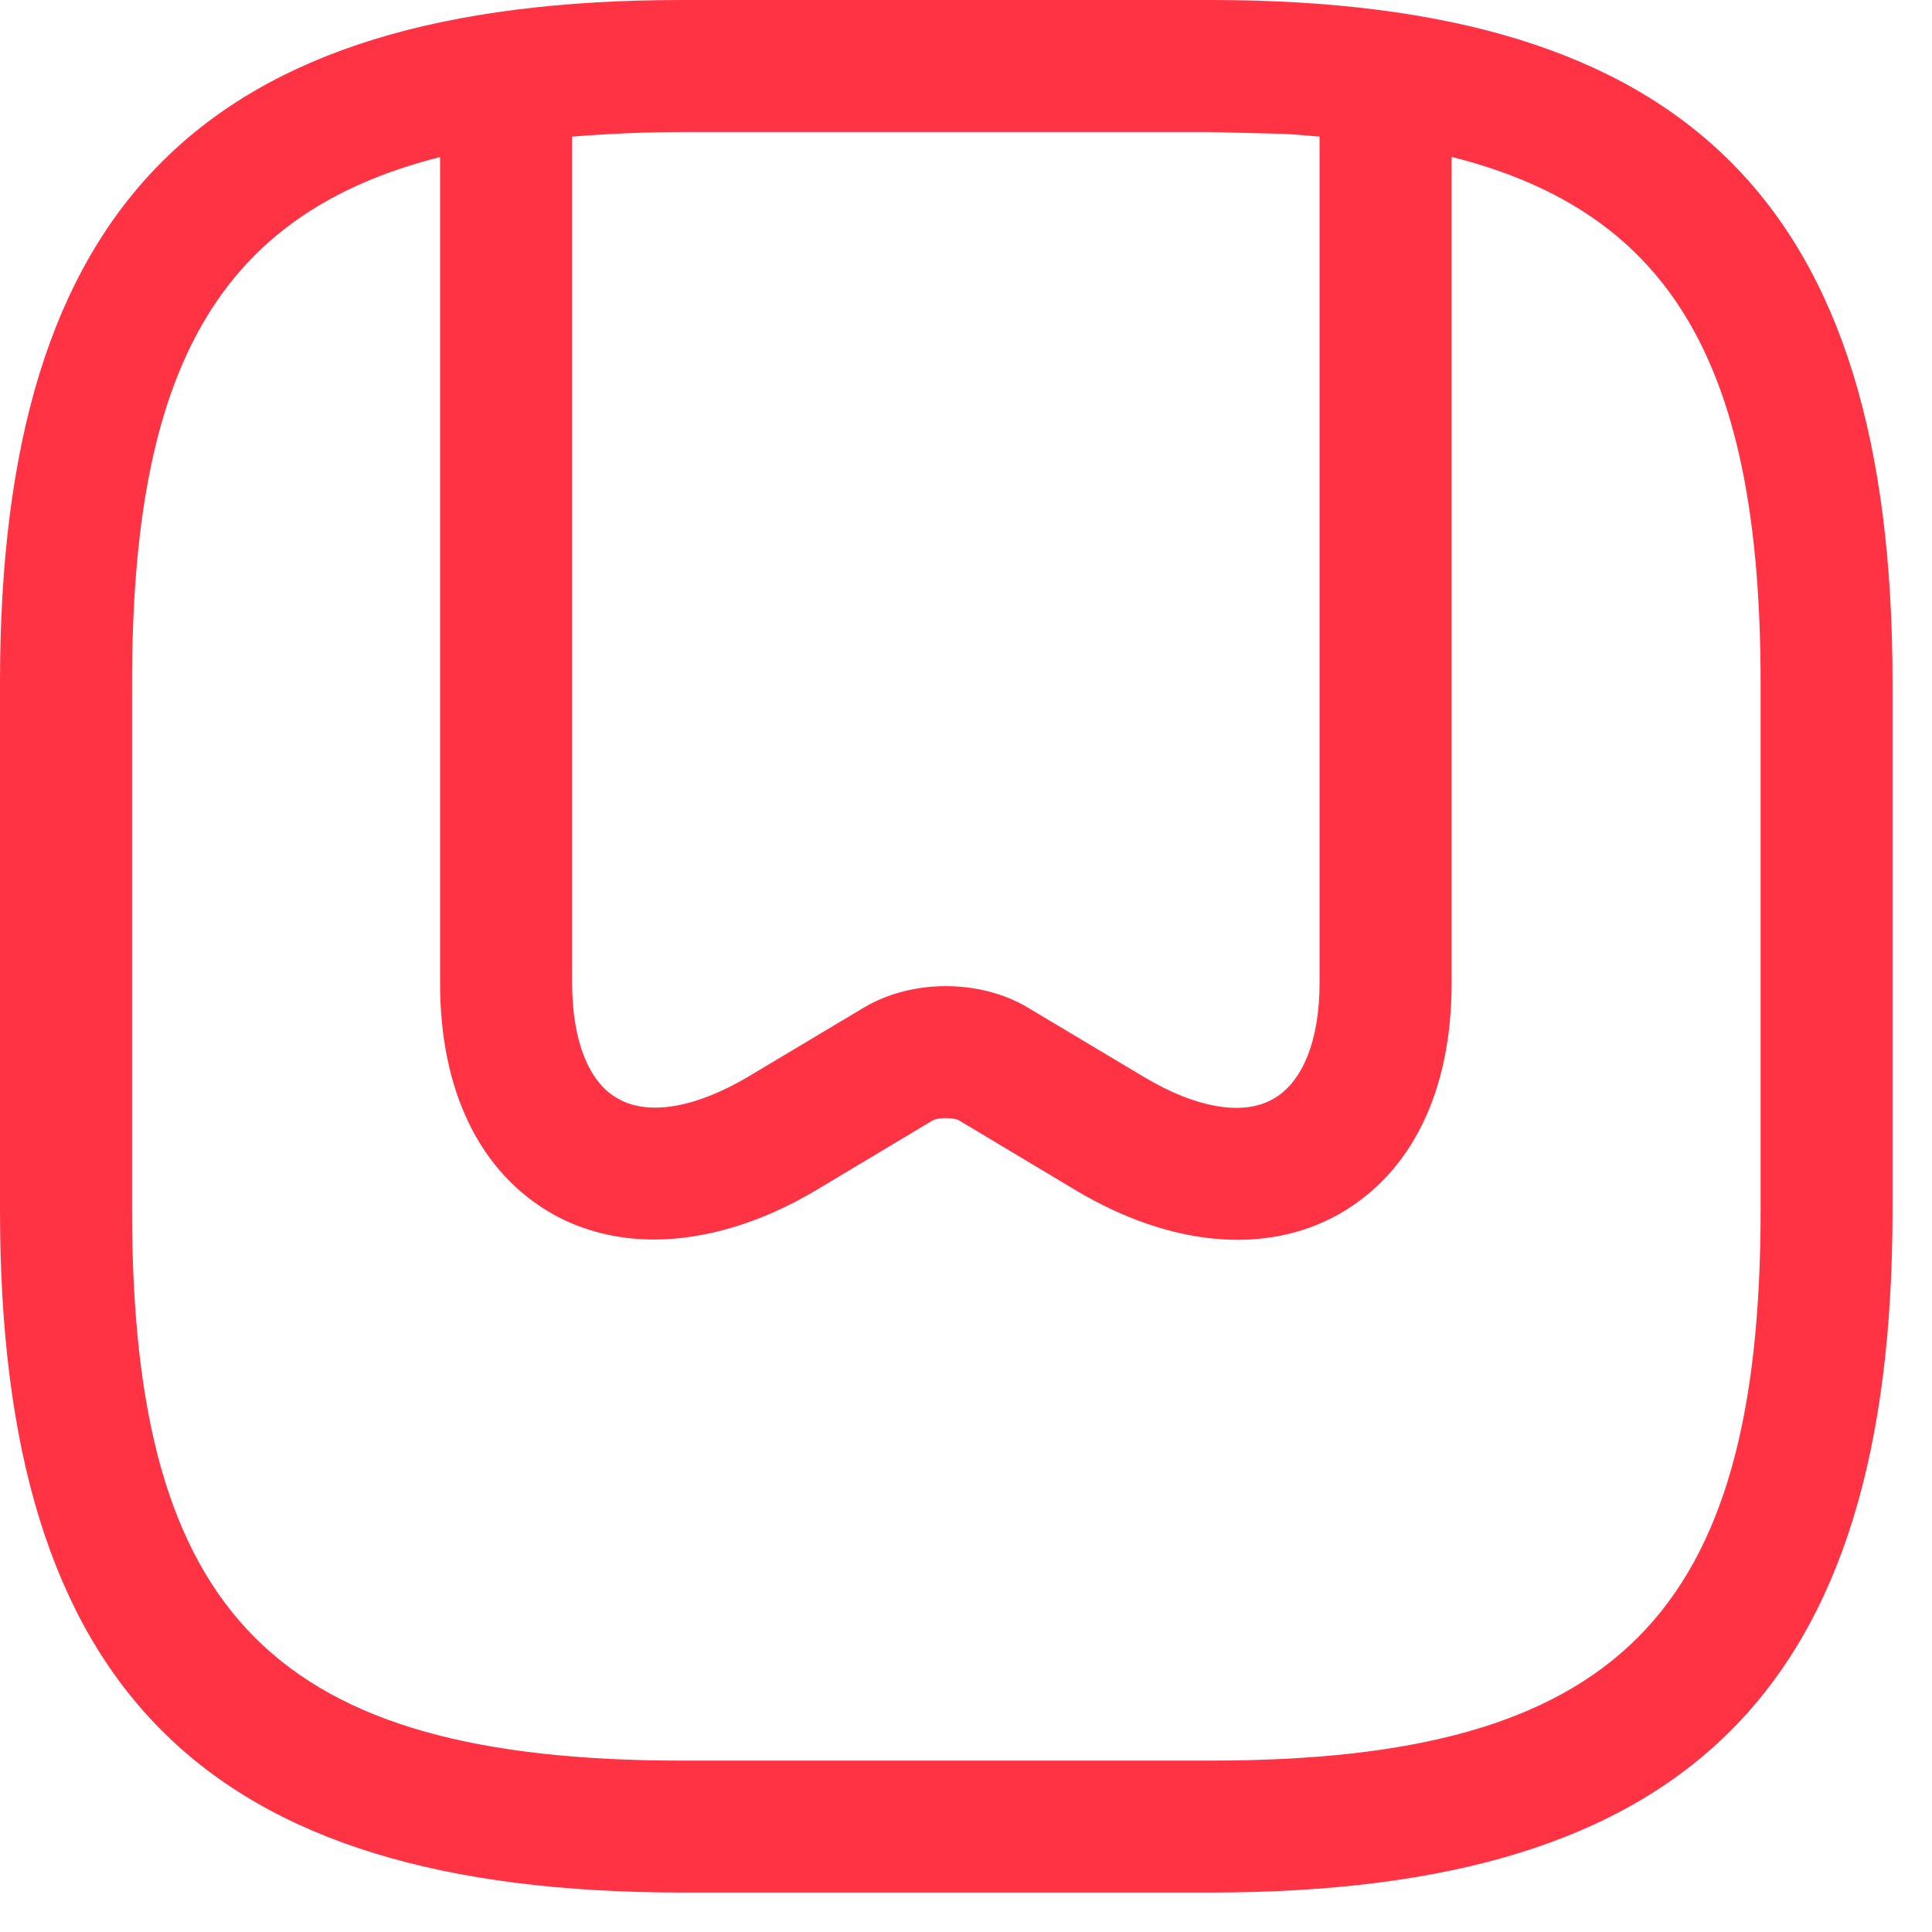
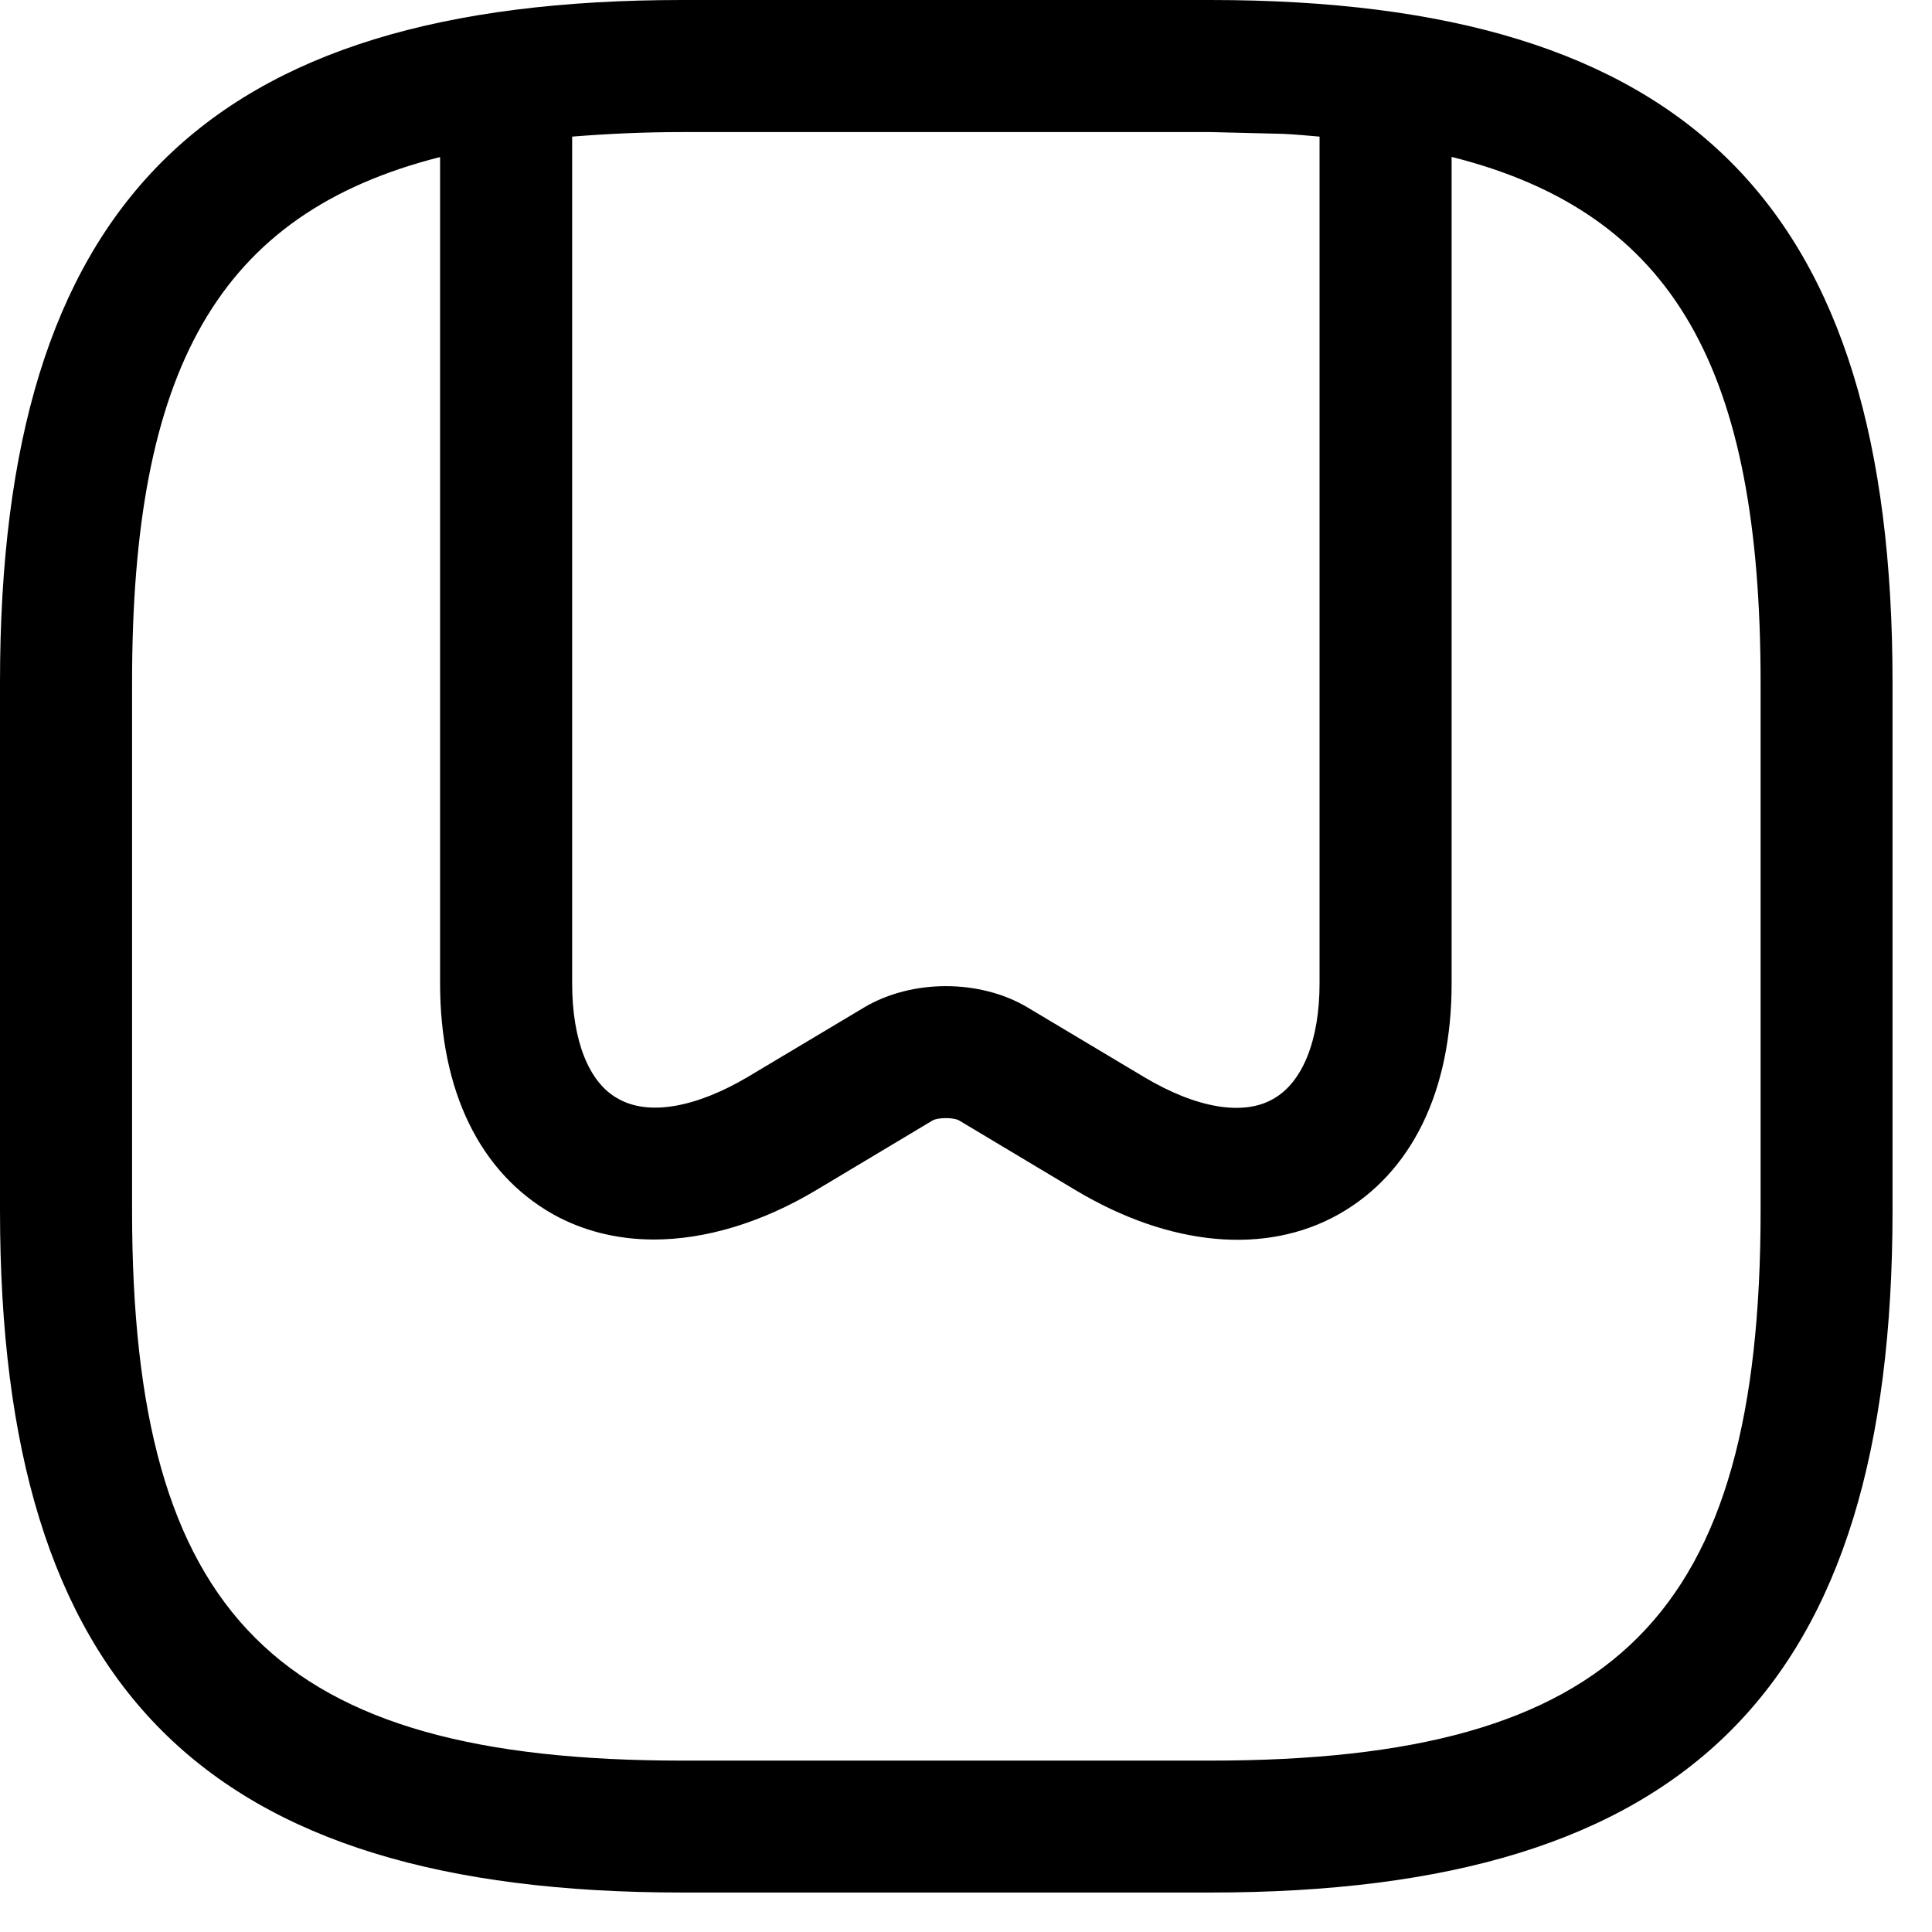
<svg xmlns="http://www.w3.org/2000/svg" width="14" height="14" viewBox="0 0 14 14" fill="none">
-   <path fill-rule="evenodd" clip-rule="evenodd" d="M8.771 0C12.234 2.77214e-07 13.714 1.48 13.714 4.944V8.771C13.714 12.234 12.234 13.714 8.771 13.714H4.944C1.48 13.714 0 12.234 0 8.771V4.944C0 1.48 1.48 0 4.944 0H8.771ZM10.519 7.126C10.519 7.904 10.232 8.498 9.703 8.798C9.173 9.097 8.478 9.033 7.795 8.625L6.953 8.121C6.914 8.096 6.794 8.096 6.755 8.121L5.913 8.625C5.518 8.861 5.109 8.982 4.739 8.982C4.471 8.982 4.222 8.919 4.006 8.798C3.476 8.498 3.189 7.904 3.189 7.126V1.138C1.573 1.547 0.957 2.687 0.957 4.944V8.771C0.957 11.711 2.003 12.758 4.944 12.758H8.771C11.711 12.758 12.758 11.711 12.758 8.771V4.944C12.757 2.684 12.139 1.544 10.519 1.137V7.126ZM4.944 0.957C4.66 0.957 4.395 0.97 4.146 0.99V7.126C4.146 7.541 4.268 7.847 4.478 7.961C4.701 8.089 5.046 8.025 5.422 7.802L6.264 7.299C6.609 7.095 7.1 7.095 7.444 7.299L8.286 7.802C8.669 8.032 9.013 8.089 9.23 7.961C9.441 7.84 9.562 7.534 9.562 7.126V0.99C9.477 0.983 9.389 0.974 9.3 0.97L8.771 0.957H4.944Z" fill="#FF3344" />
+   <path fill-rule="evenodd" clip-rule="evenodd" d="M8.771 0C12.234 2.77214e-07 13.714 1.48 13.714 4.944V8.771C13.714 12.234 12.234 13.714 8.771 13.714H4.944C1.48 13.714 0 12.234 0 8.771V4.944C0 1.48 1.48 0 4.944 0H8.771ZM10.519 7.126C10.519 7.904 10.232 8.498 9.703 8.798C9.173 9.097 8.478 9.033 7.795 8.625L6.953 8.121C6.914 8.096 6.794 8.096 6.755 8.121L5.913 8.625C5.518 8.861 5.109 8.982 4.739 8.982C4.471 8.982 4.222 8.919 4.006 8.798C3.476 8.498 3.189 7.904 3.189 7.126V1.138C1.573 1.547 0.957 2.687 0.957 4.944V8.771C0.957 11.711 2.003 12.758 4.944 12.758H8.771C11.711 12.758 12.758 11.711 12.758 8.771V4.944C12.757 2.684 12.139 1.544 10.519 1.137V7.126ZM4.944 0.957C4.66 0.957 4.395 0.97 4.146 0.99V7.126C4.146 7.541 4.268 7.847 4.478 7.961C4.701 8.089 5.046 8.025 5.422 7.802L6.264 7.299C6.609 7.095 7.1 7.095 7.444 7.299L8.286 7.802C8.669 8.032 9.013 8.089 9.23 7.961C9.441 7.84 9.562 7.534 9.562 7.126V0.99C9.477 0.983 9.389 0.974 9.3 0.97L8.771 0.957H4.944Z" fill="currentColor" />
</svg>
